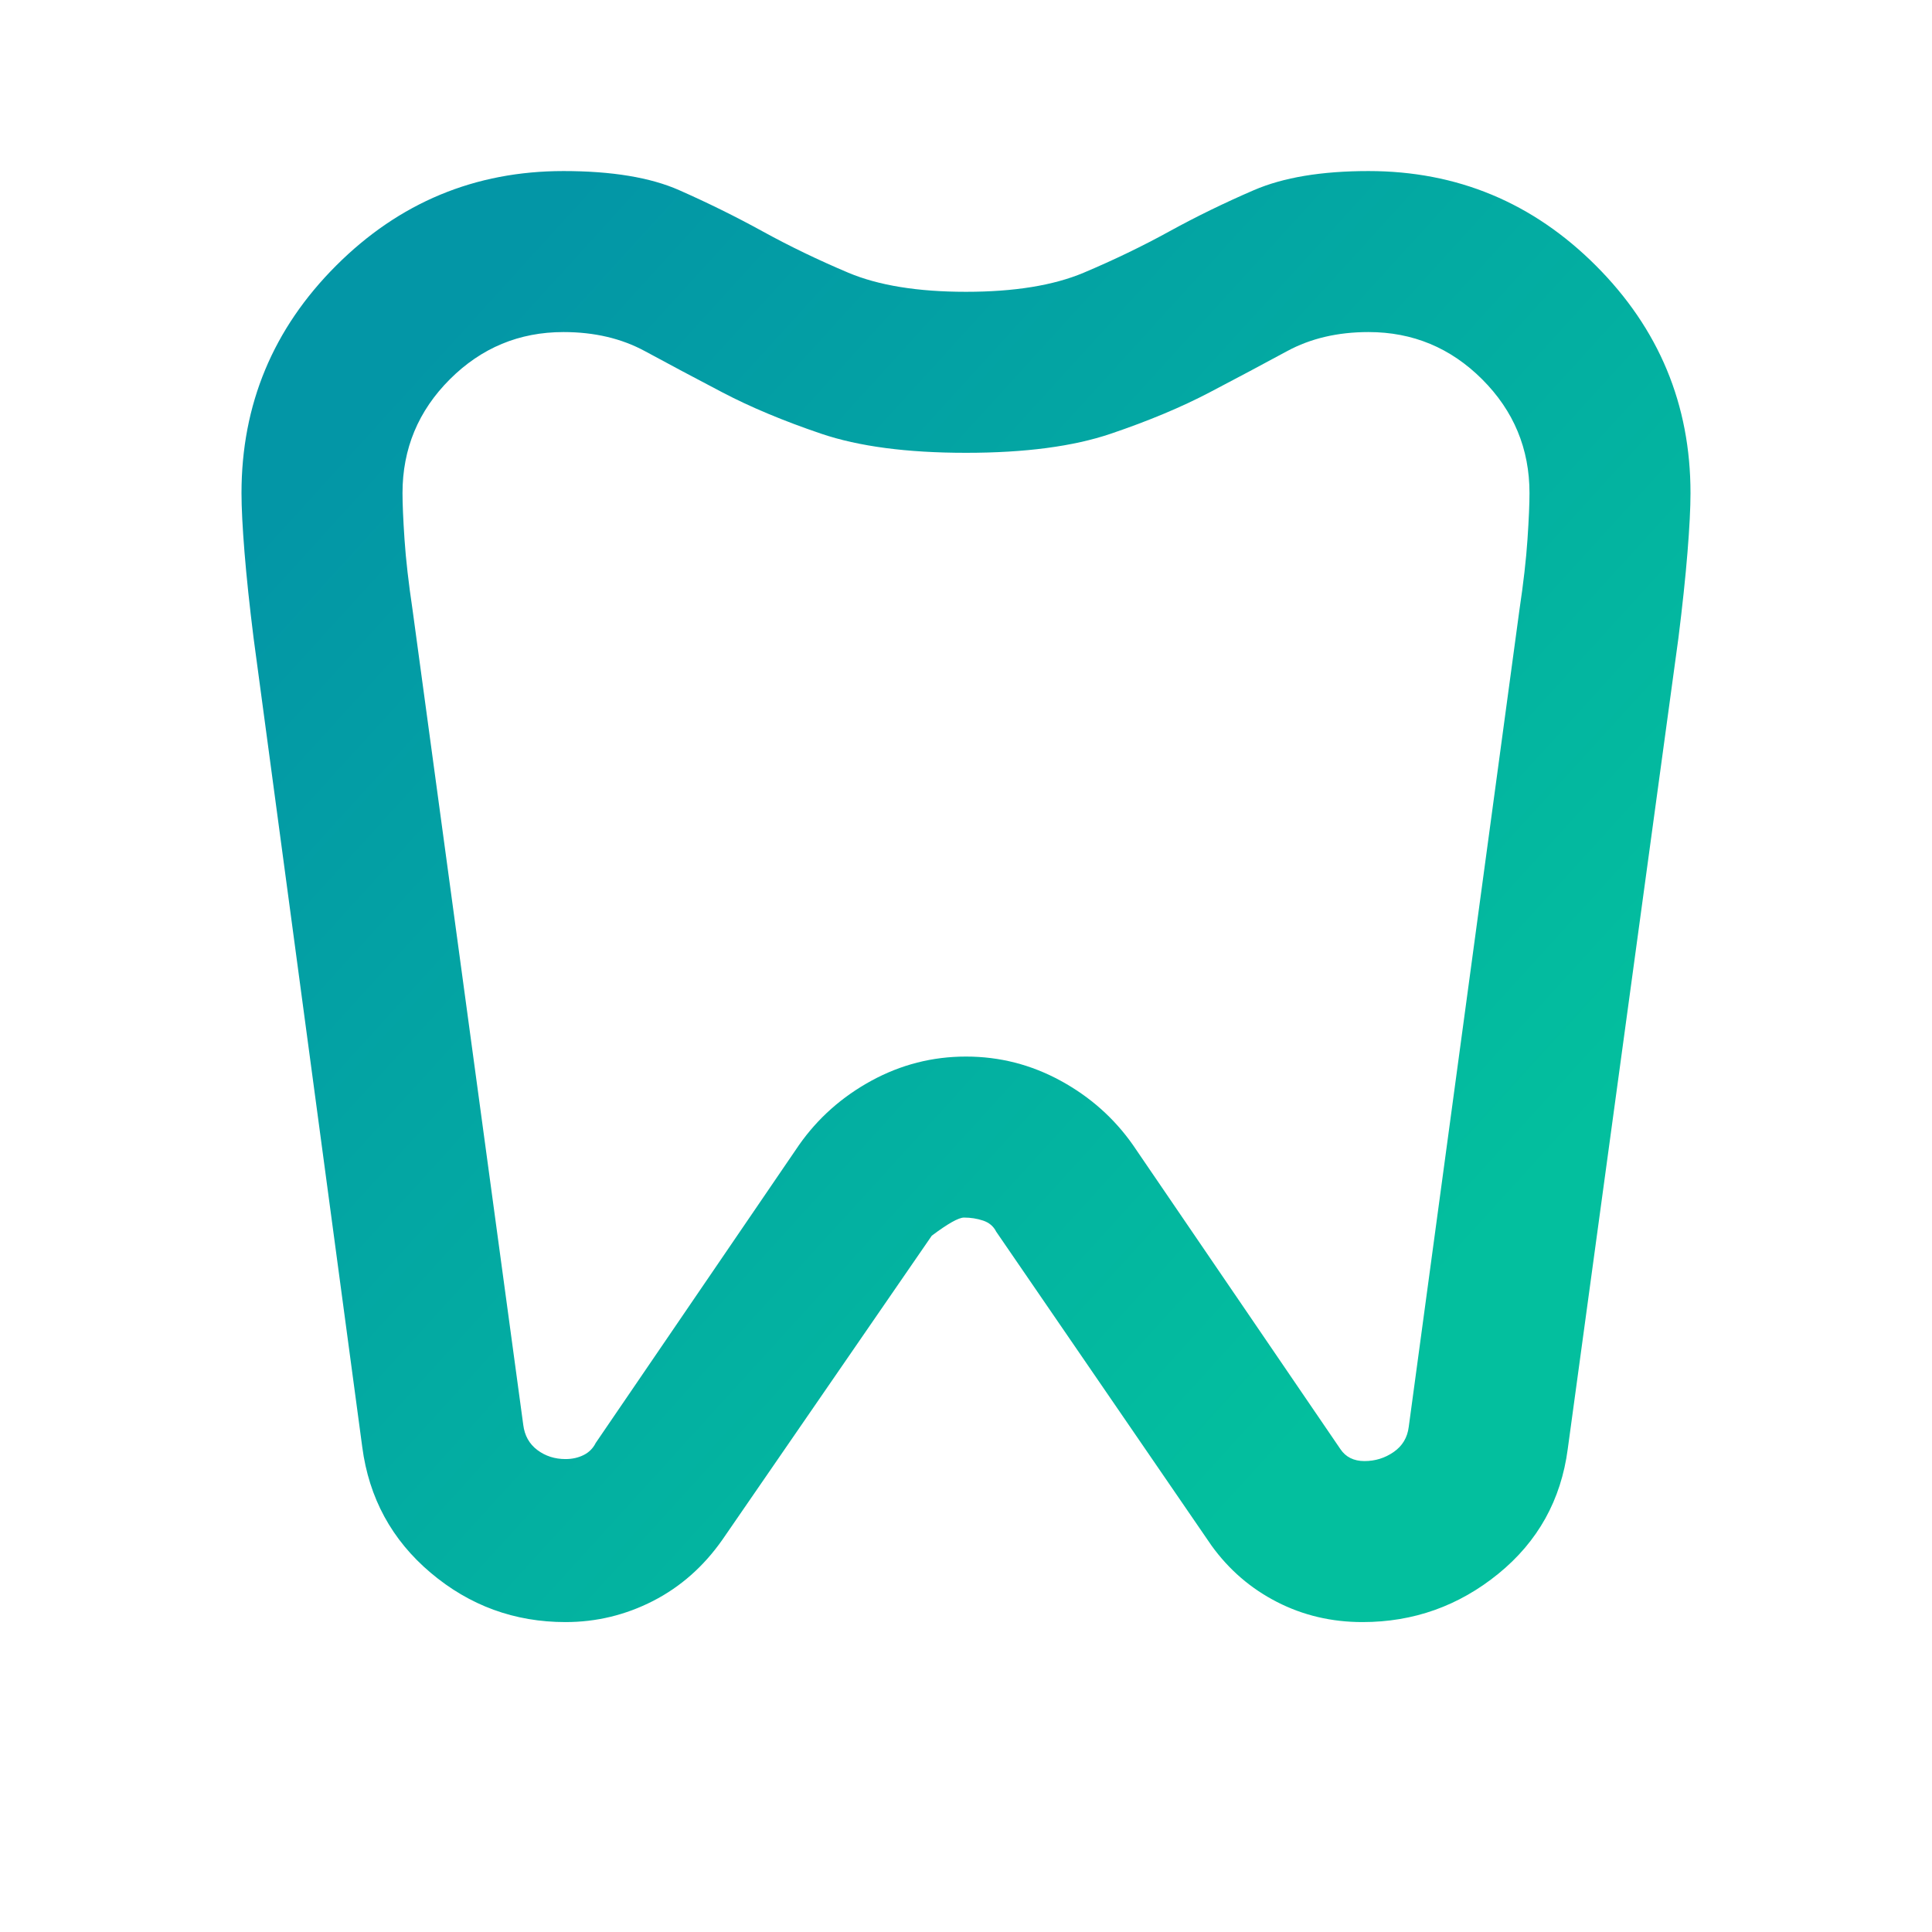
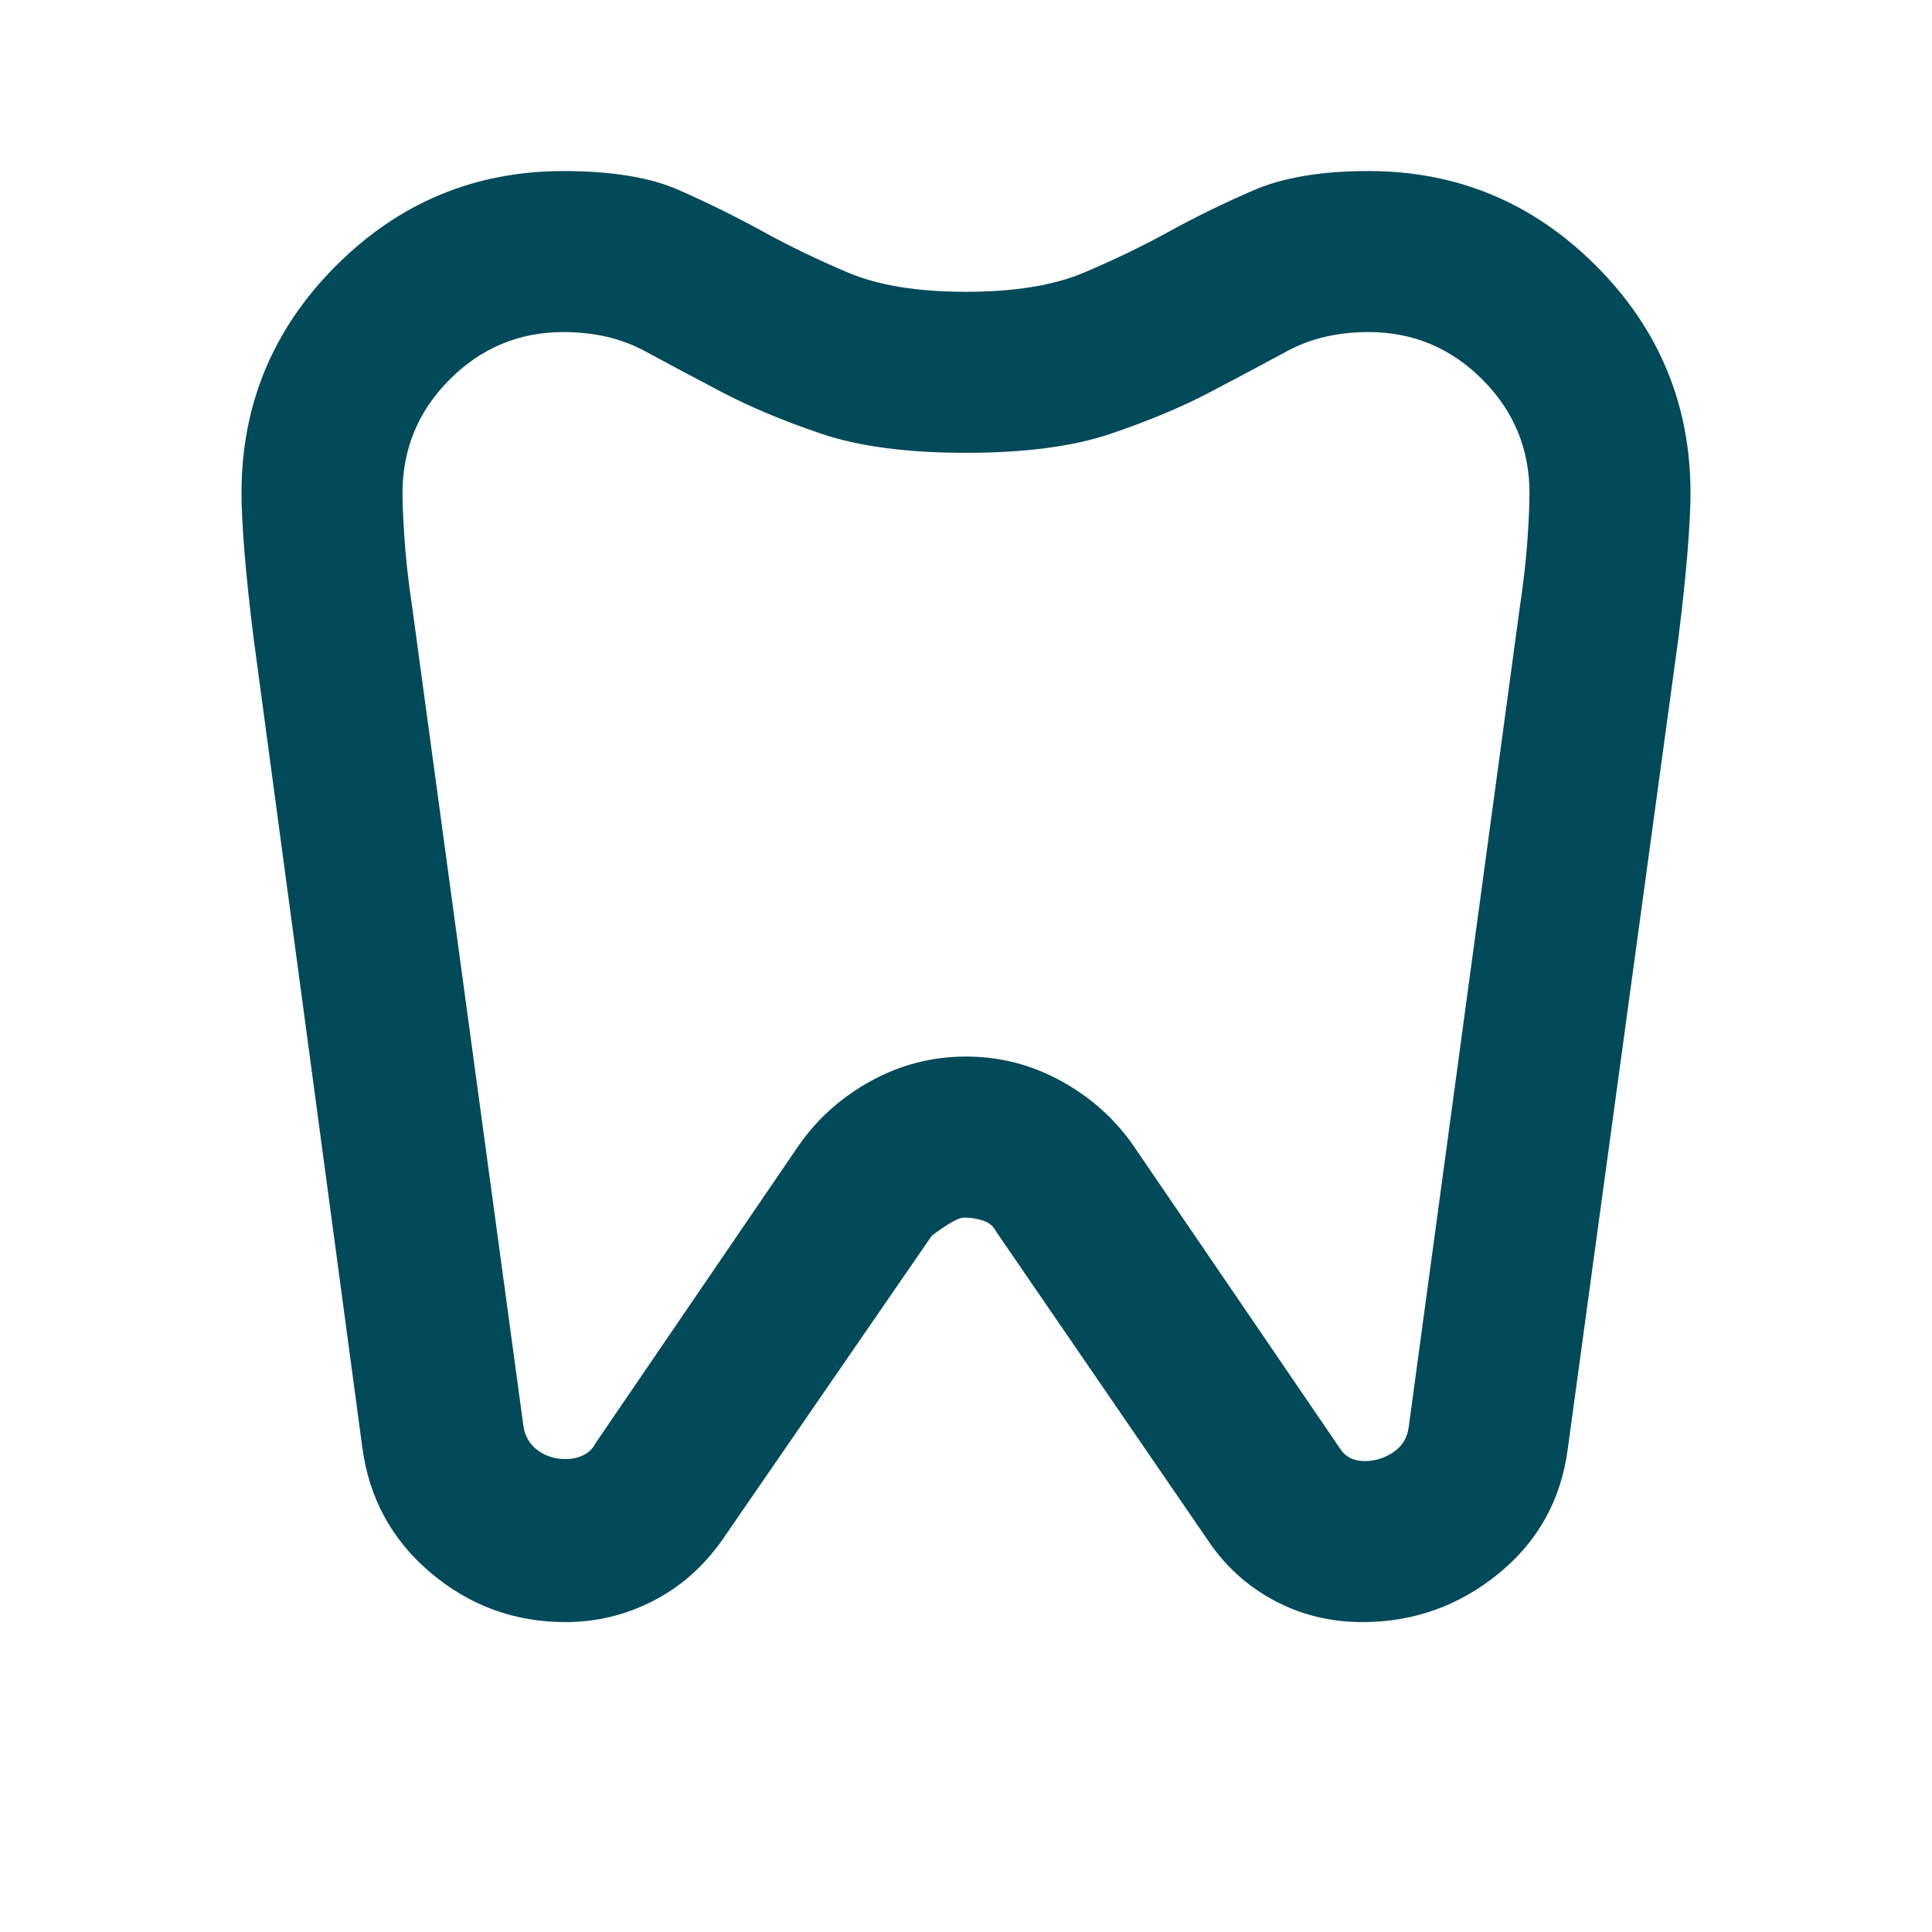
<svg xmlns="http://www.w3.org/2000/svg" width="80" height="80" viewBox="0 0 80 80" fill="none">
  <mask id="mask0_46_65" style="mask-type:alpha" maskUnits="userSpaceOnUse" x="0" y="0" width="80" height="80">
    <rect width="80" height="80" fill="url(#paint0_linear_46_65)" />
  </mask>
  <g mask="url(#mask0_46_65)">
    <path d="M56.667 7.083C60.333 7.083 63.472 8.389 66.083 11C68.694 13.611 70 16.75 70 20.417C70 21.028 69.958 21.847 69.875 22.875C69.792 23.903 69.667 25.083 69.5 26.417L64.917 60C64.639 62.111 63.681 63.833 62.042 65.167C60.403 66.5 58.528 67.167 56.417 67.167C55.139 67.167 53.958 66.889 52.875 66.333C51.792 65.778 50.889 65 50.167 64L41.25 51C41.139 50.778 40.958 50.625 40.708 50.542C40.458 50.458 40.194 50.417 39.917 50.417C39.694 50.417 39.25 50.667 38.583 51.167L29.917 63.75C29.139 64.861 28.181 65.708 27.042 66.292C25.903 66.875 24.694 67.167 23.417 67.167C21.306 67.167 19.444 66.486 17.833 65.125C16.222 63.764 15.278 62.028 15 59.917L10.5 26.417C10.333 25.083 10.208 23.903 10.125 22.875C10.042 21.847 10 21.028 10 20.417C10 16.75 11.306 13.611 13.917 11C16.528 8.389 19.667 7.083 23.333 7.083C25.333 7.083 26.931 7.347 28.125 7.875C29.319 8.403 30.472 8.972 31.583 9.583C32.694 10.194 33.875 10.764 35.125 11.292C36.375 11.819 38 12.083 40 12.083C42 12.083 43.625 11.819 44.875 11.292C46.125 10.764 47.306 10.194 48.417 9.583C49.528 8.972 50.694 8.403 51.917 7.875C53.139 7.347 54.722 7.083 56.667 7.083ZM56.667 13.75C55.389 13.75 54.264 14.014 53.292 14.542C52.319 15.069 51.25 15.639 50.083 16.25C48.917 16.861 47.556 17.43 46 17.958C44.444 18.486 42.444 18.75 40 18.75C37.556 18.75 35.556 18.486 34 17.958C32.444 17.43 31.083 16.861 29.917 16.25C28.75 15.639 27.681 15.069 26.708 14.542C25.736 14.014 24.611 13.75 23.333 13.75C21.5 13.75 19.931 14.403 18.625 15.708C17.319 17.014 16.667 18.583 16.667 20.417C16.667 20.861 16.694 21.5 16.75 22.333C16.806 23.167 16.917 24.139 17.083 25.25L21.667 59C21.722 59.444 21.917 59.792 22.25 60.042C22.583 60.292 22.972 60.417 23.417 60.417C23.694 60.417 23.944 60.361 24.167 60.25C24.389 60.139 24.556 59.972 24.667 59.75L33.083 47.417C33.861 46.306 34.861 45.417 36.083 44.75C37.306 44.083 38.611 43.75 40 43.75C41.389 43.75 42.694 44.083 43.917 44.75C45.139 45.417 46.139 46.306 46.917 47.417L55.5 60C55.611 60.167 55.75 60.292 55.917 60.375C56.083 60.458 56.278 60.5 56.5 60.5C56.944 60.5 57.347 60.375 57.708 60.125C58.069 59.875 58.278 59.528 58.333 59.083L62.917 25.25C63.083 24.139 63.194 23.167 63.25 22.333C63.306 21.5 63.333 20.861 63.333 20.417C63.333 18.583 62.681 17.014 61.375 15.708C60.069 14.403 58.5 13.75 56.667 13.75Z" fill="url(#paint1_linear_46_65)" />
  </g>
  <defs>
    <linearGradient id="paint0_linear_46_65" x1="9" y1="11" x2="65.5" y2="62.5" gradientUnits="userSpaceOnUse">
-       <stop stop-color="#0396A6" />
-       <stop offset="1" stop-color="#03BF9E" />
+       <stop stop-color="#024959" />
+       <stop offset="1" stop-color="#024959" />
    </linearGradient>
    <linearGradient id="paint1_linear_46_65" x1="16.75" y1="15.345" x2="59.178" y2="53.965" gradientUnits="userSpaceOnUse">
-       <stop stop-color="#0396A6" />
-       <stop offset="1" stop-color="#03BF9E" />
+       <stop stop-color="#024959" />
+       <stop offset="1" stop-color="#024959" />
    </linearGradient>
  </defs>
</svg>
